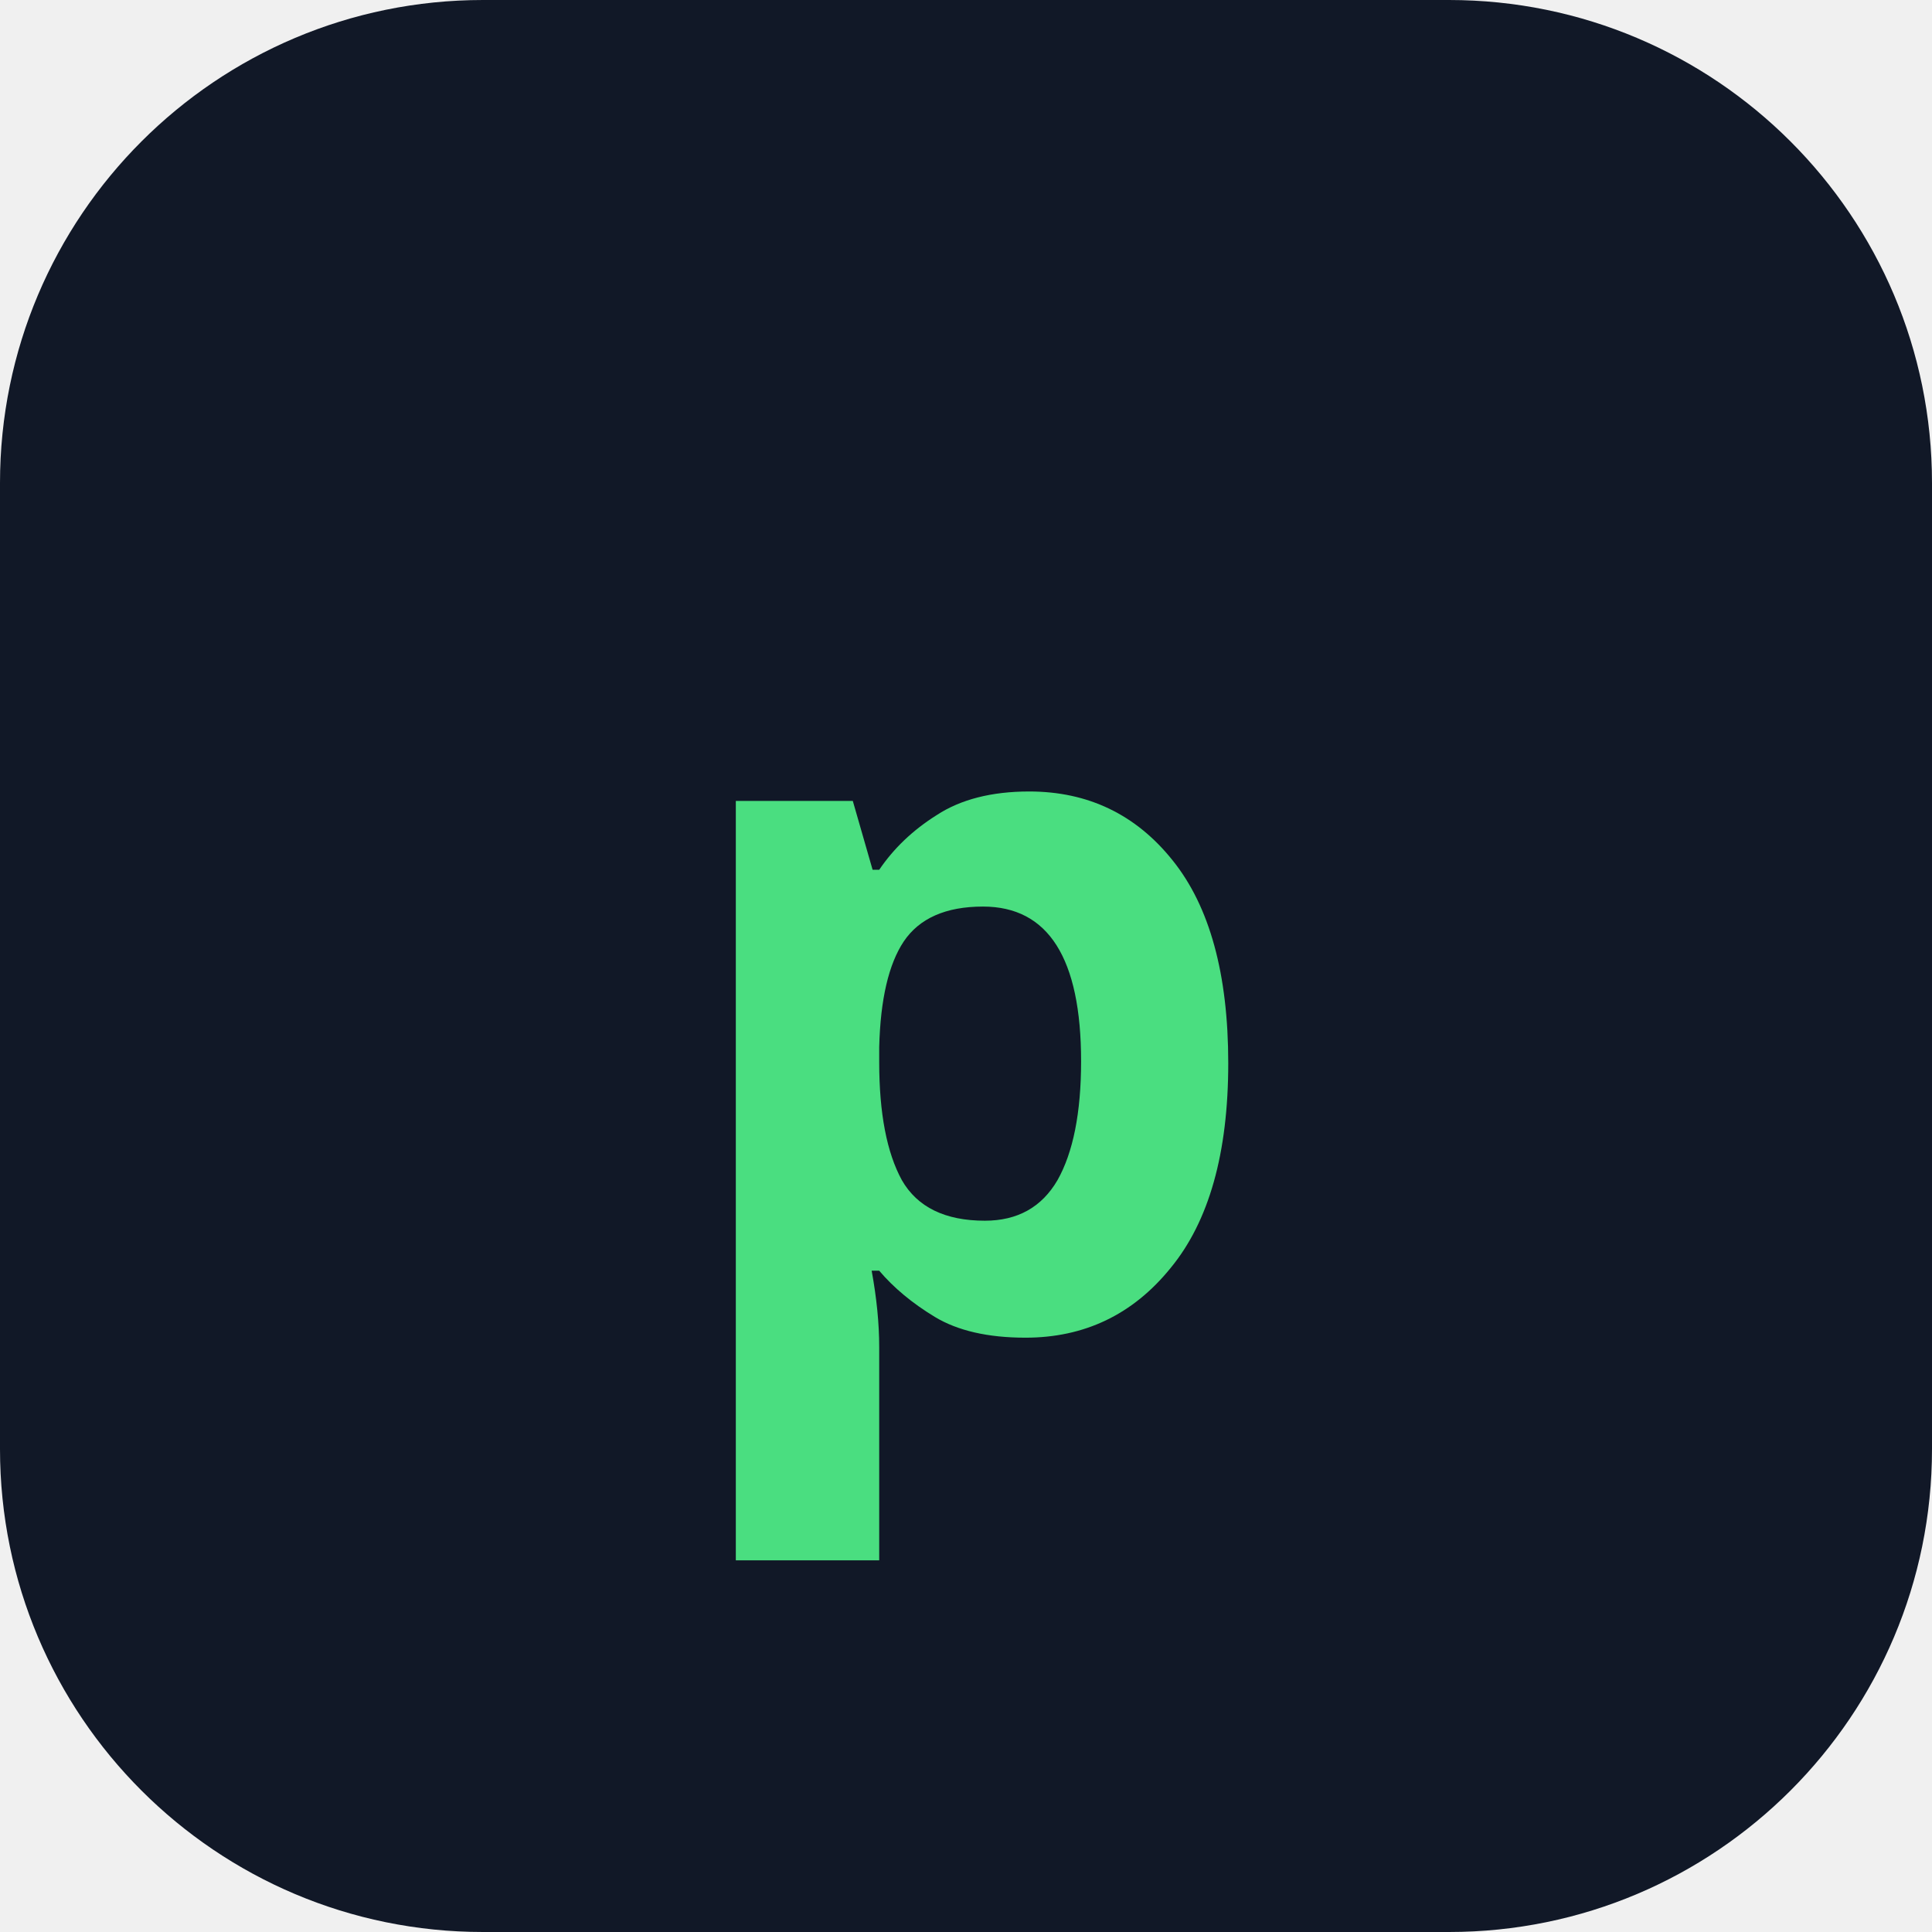
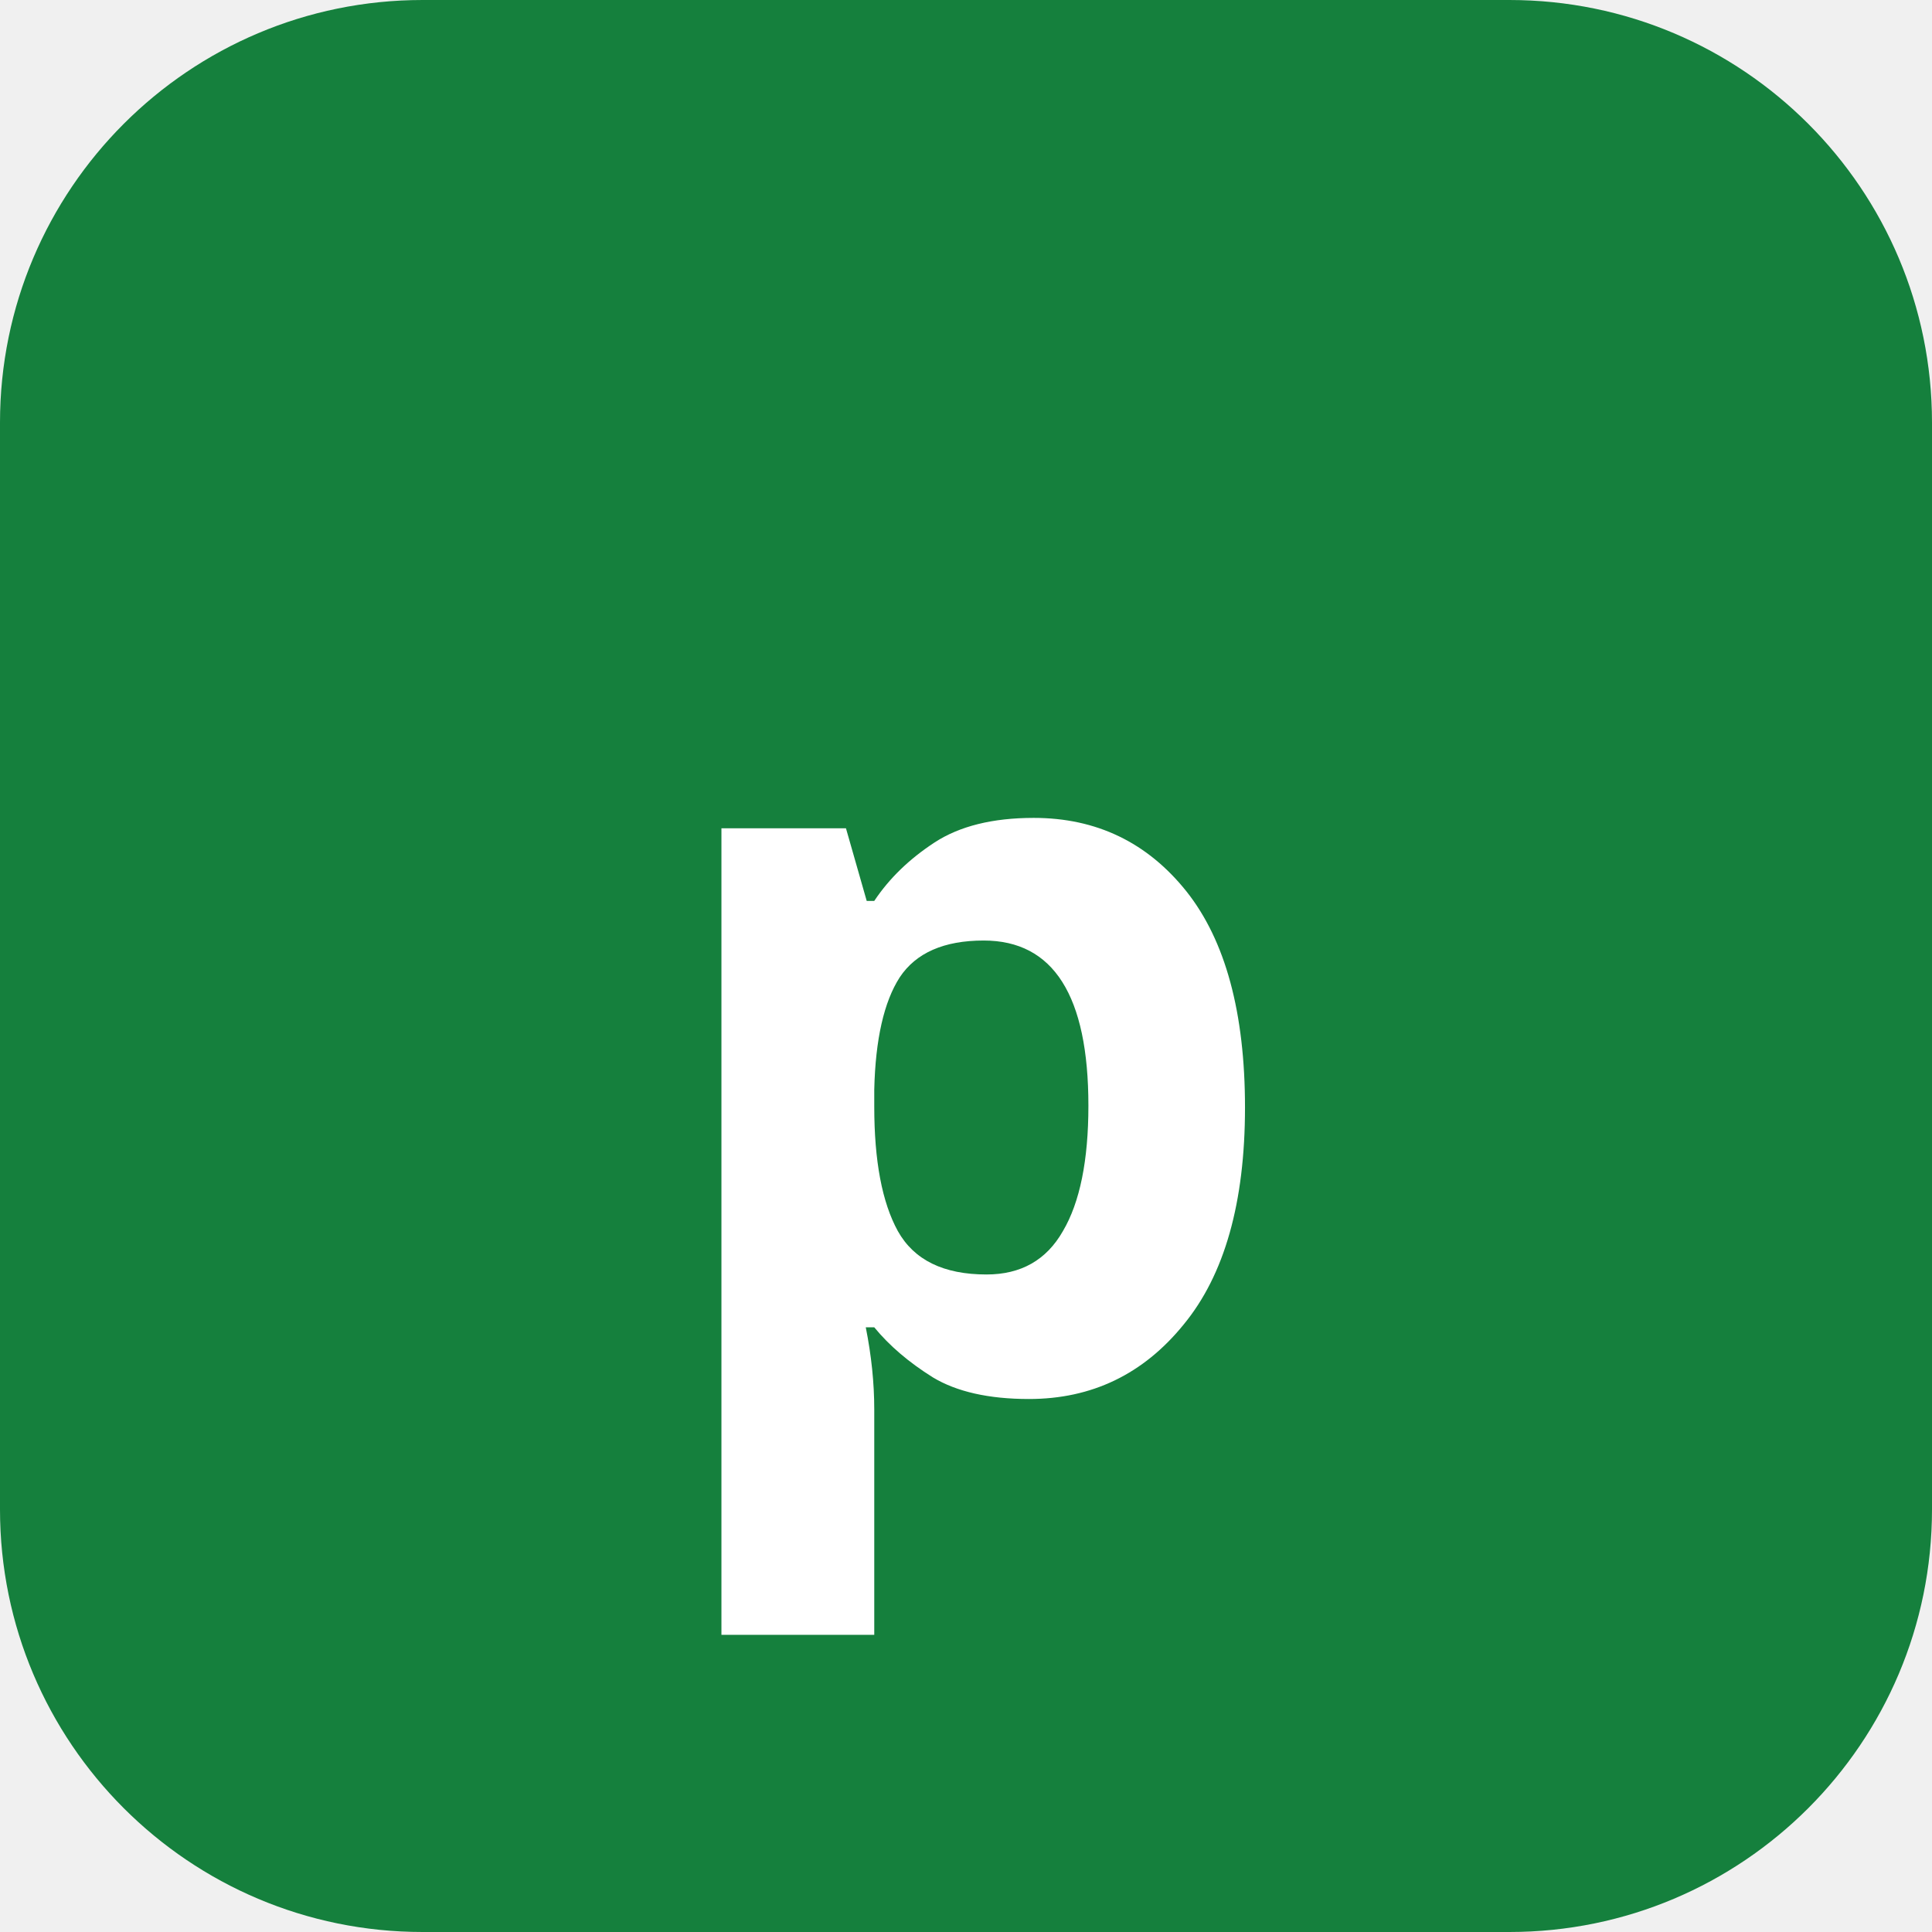
<svg xmlns="http://www.w3.org/2000/svg" viewBox="0 0 32 32">
-   <rect width="32" height="32" rx="8" fill="#111827" />
-   <text x="16" y="22" font-family="system-ui, sans-serif" font-size="16" font-weight="800" fill="#4ade80" text-anchor="middle">p</text>
+   <rect width="32" height="32" rx="7" fill="#15803d" />
+   <text x="16" y="23" font-family="system-ui, sans-serif" font-size="17" font-weight="800" fill="#ffffff" text-anchor="middle">p</text>
</svg>
